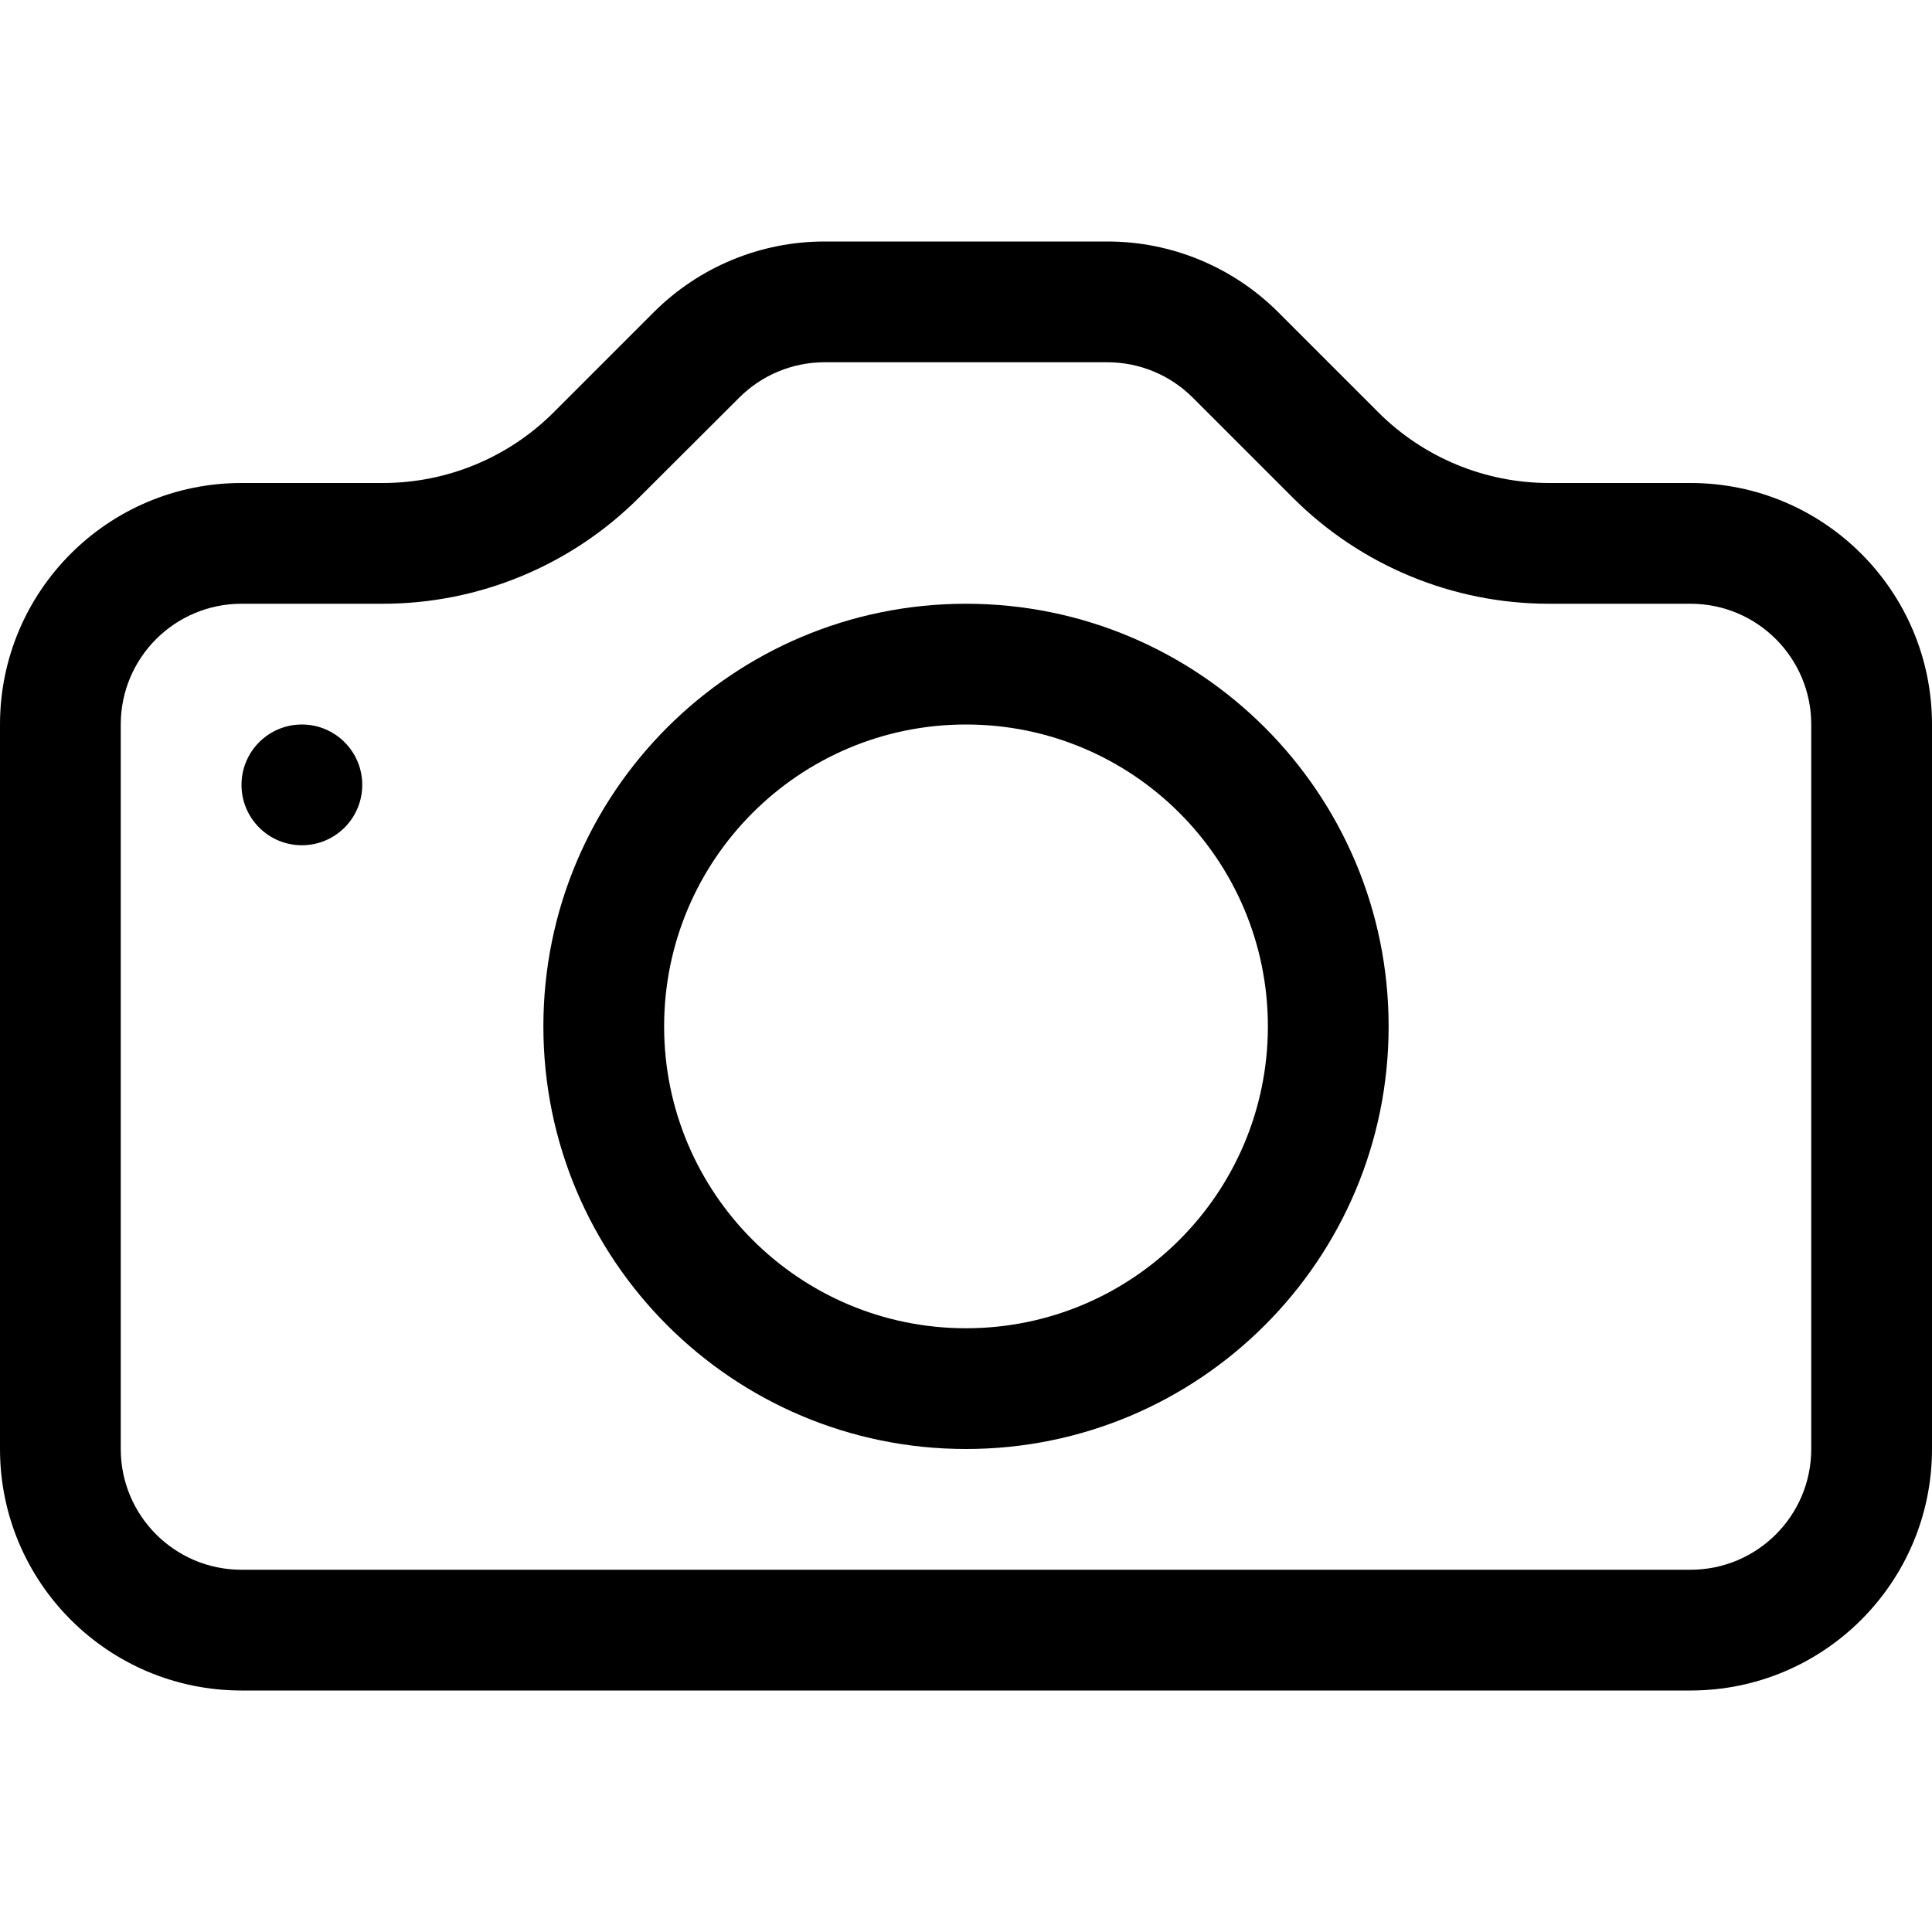
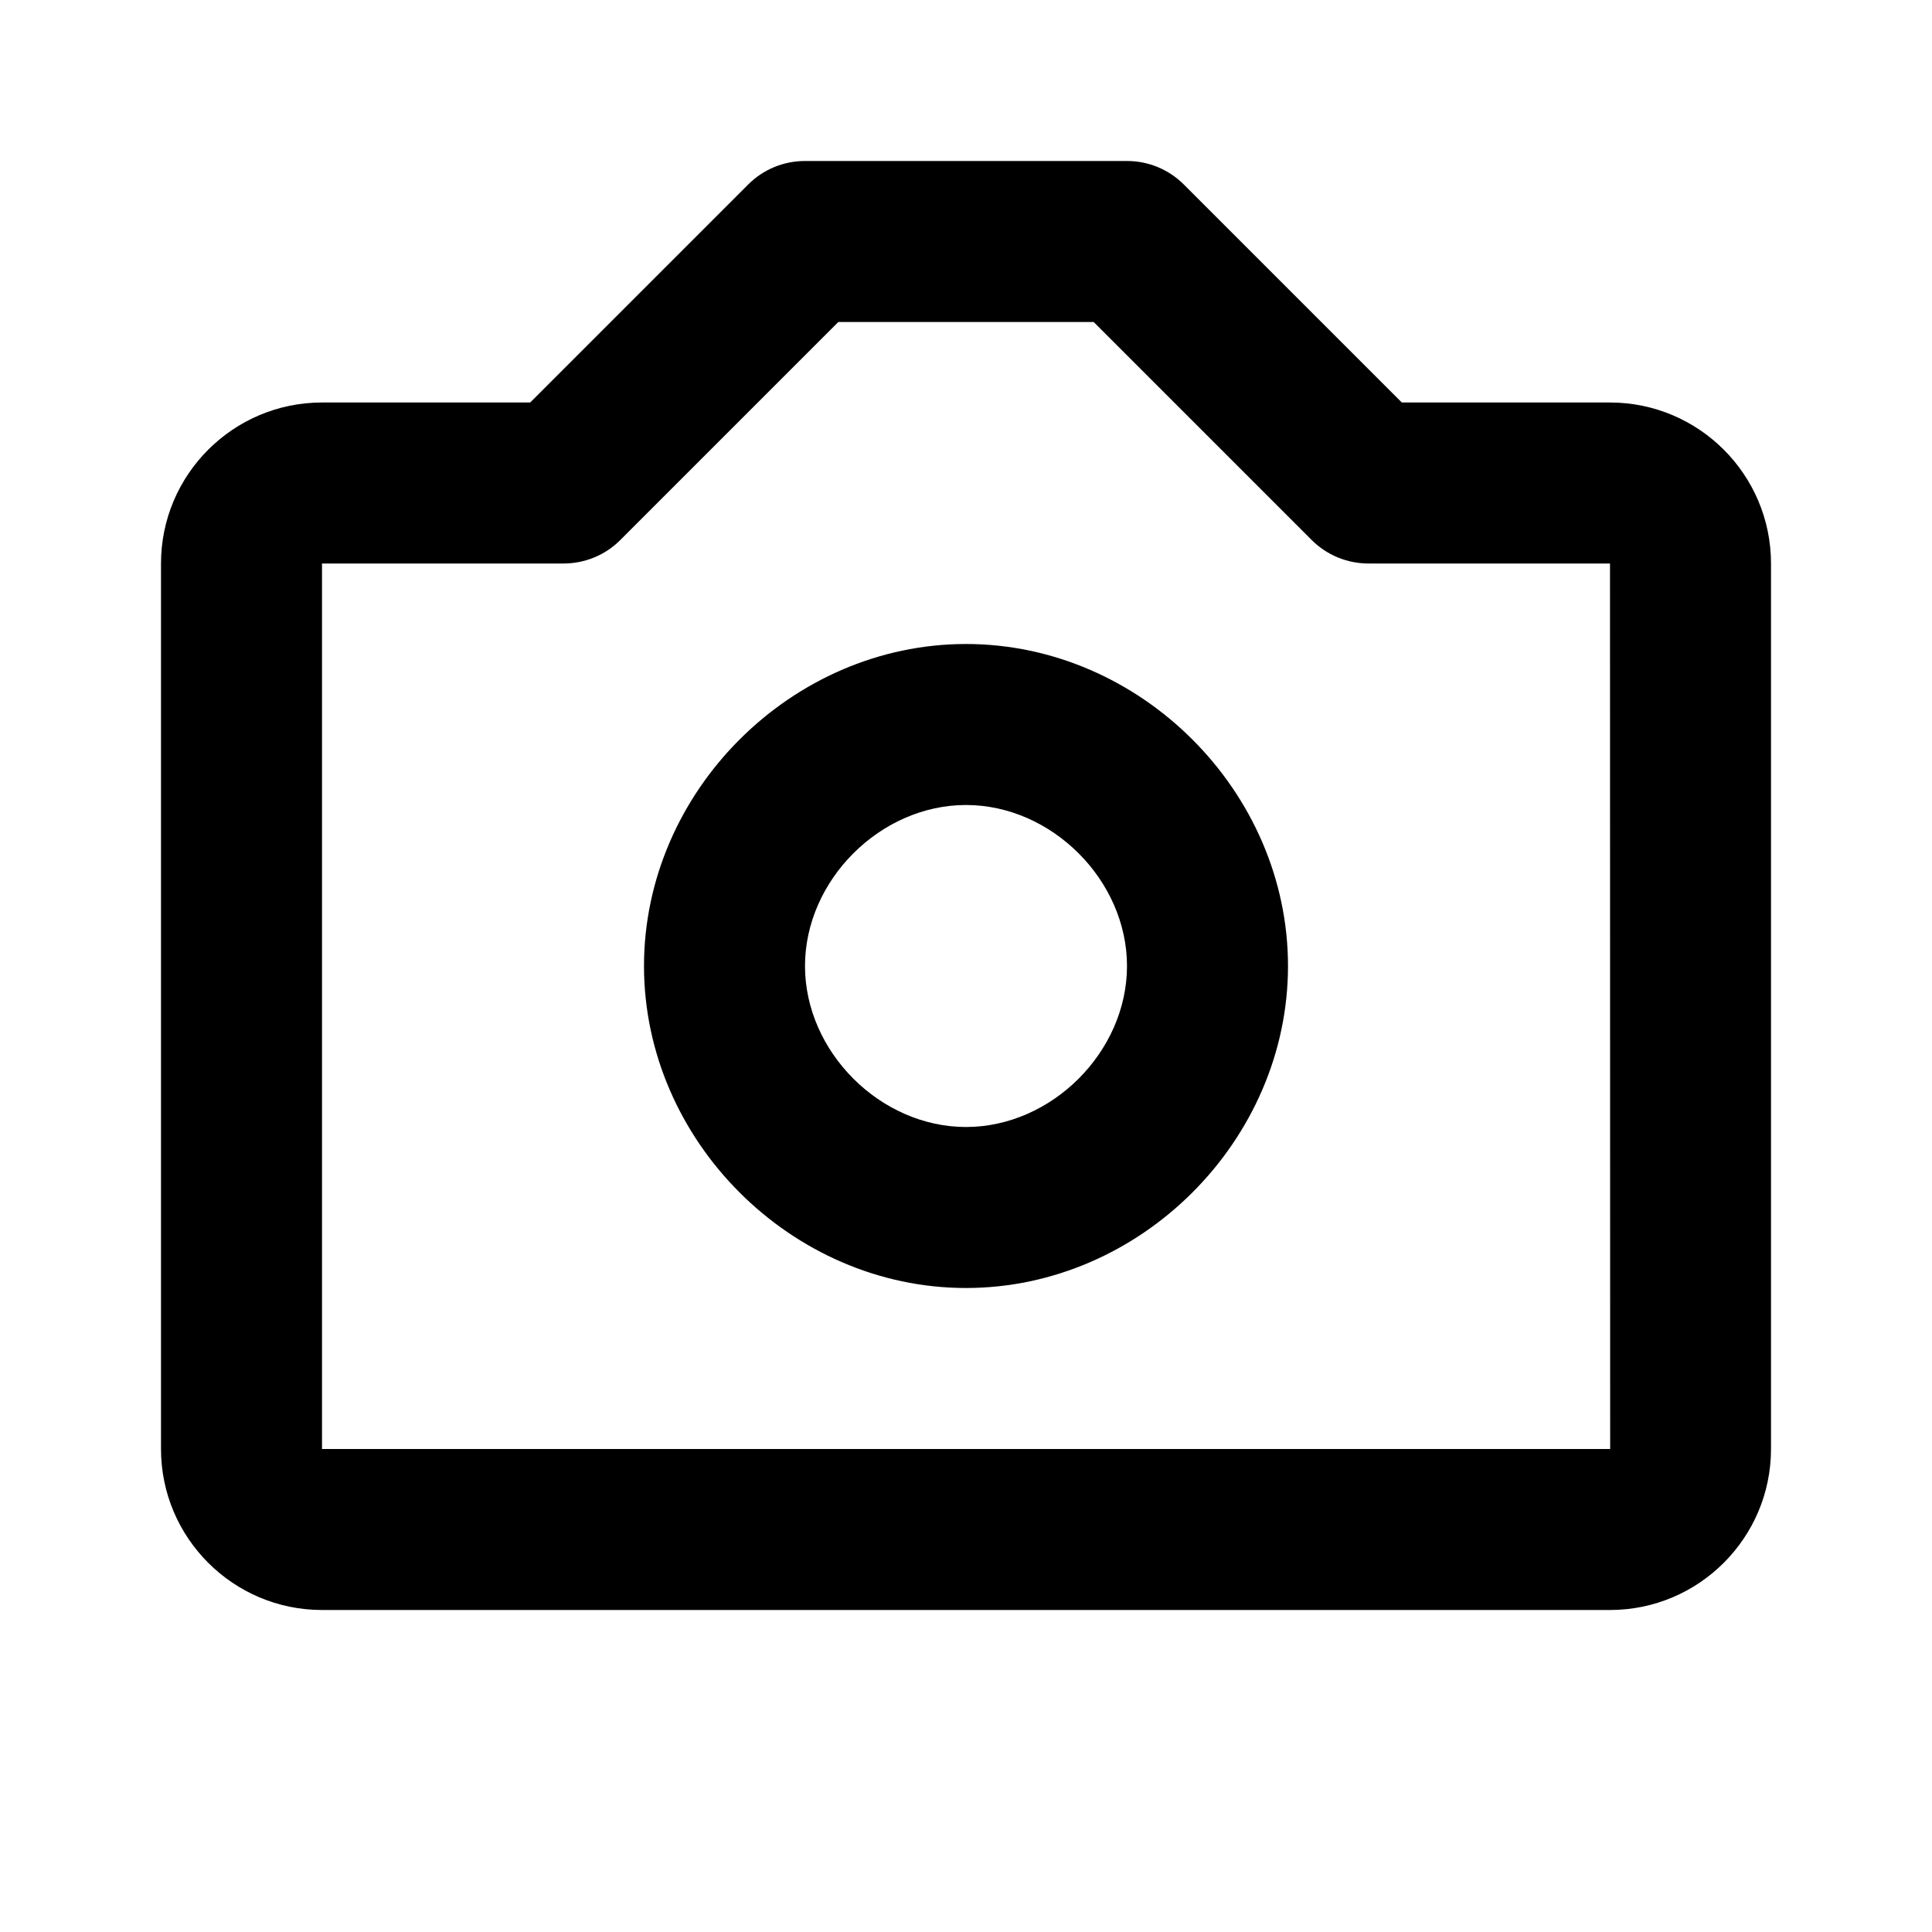
- <svg xmlns="http://www.w3.org/2000/svg" width="16" height="16" fill="currentColor" class="bi bi-camera" viewBox="0 0 16 16">
-   <path d="M15 12a1 1 0 0 1-1 1H2a1 1 0 0 1-1-1V6a1 1 0 0 1 1-1h1.172a3 3 0 0 0 2.12-.879l.83-.828A1 1 0 0 1 6.827 3h2.344a1 1 0 0 1 .707.293l.828.828A3 3 0 0 0 12.828 5H14a1 1 0 0 1 1 1v6zM2 4a2 2 0 0 0-2 2v6a2 2 0 0 0 2 2h12a2 2 0 0 0 2-2V6a2 2 0 0 0-2-2h-1.172a2 2 0 0 1-1.414-.586l-.828-.828A2 2 0 0 0 9.172 2H6.828a2 2 0 0 0-1.414.586l-.828.828A2 2 0 0 1 3.172 4H2z" />
-   <path d="M8 11a2.5 2.5 0 1 1 0-5 2.5 2.5 0 0 1 0 5zm0 1a3.5 3.5 0 1 0 0-7 3.5 3.5 0 0 0 0 7zM3 6.5a.5.5 0 1 1-1 0 .5.5 0 0 1 1 0z" />
+ <svg xmlns="http://www.w3.org/2000/svg" width="24" height="24" viewBox="0 0 24 24" style="fill: rgba(0, 0, 0, 1);transform: ;msFilter:;">
+   <path d="M12 8c-2.168 0-4 1.832-4 4s1.832 4 4 4 4-1.832 4-4-1.832-4-4-4zm0 6c-1.065 0-2-.935-2-2s.935-2 2-2 2 .935 2 2-.935 2-2 2z" />
+   <path d="M20 5h-2.586l-2.707-2.707A.996.996 0 0 0 14 2h-4a.996.996 0 0 0-.707.293L6.586 5H4c-1.103 0-2 .897-2 2v11c0 1.103.897 2 2 2h16c1.103 0 2-.897 2-2V7c0-1.103-.897-2-2-2zM4 18V7h3c.266 0 .52-.105.707-.293L10.414 4h3.172l2.707 2.707A.996.996 0 0 0 17 7h3l.002 11H4z" />
</svg>
